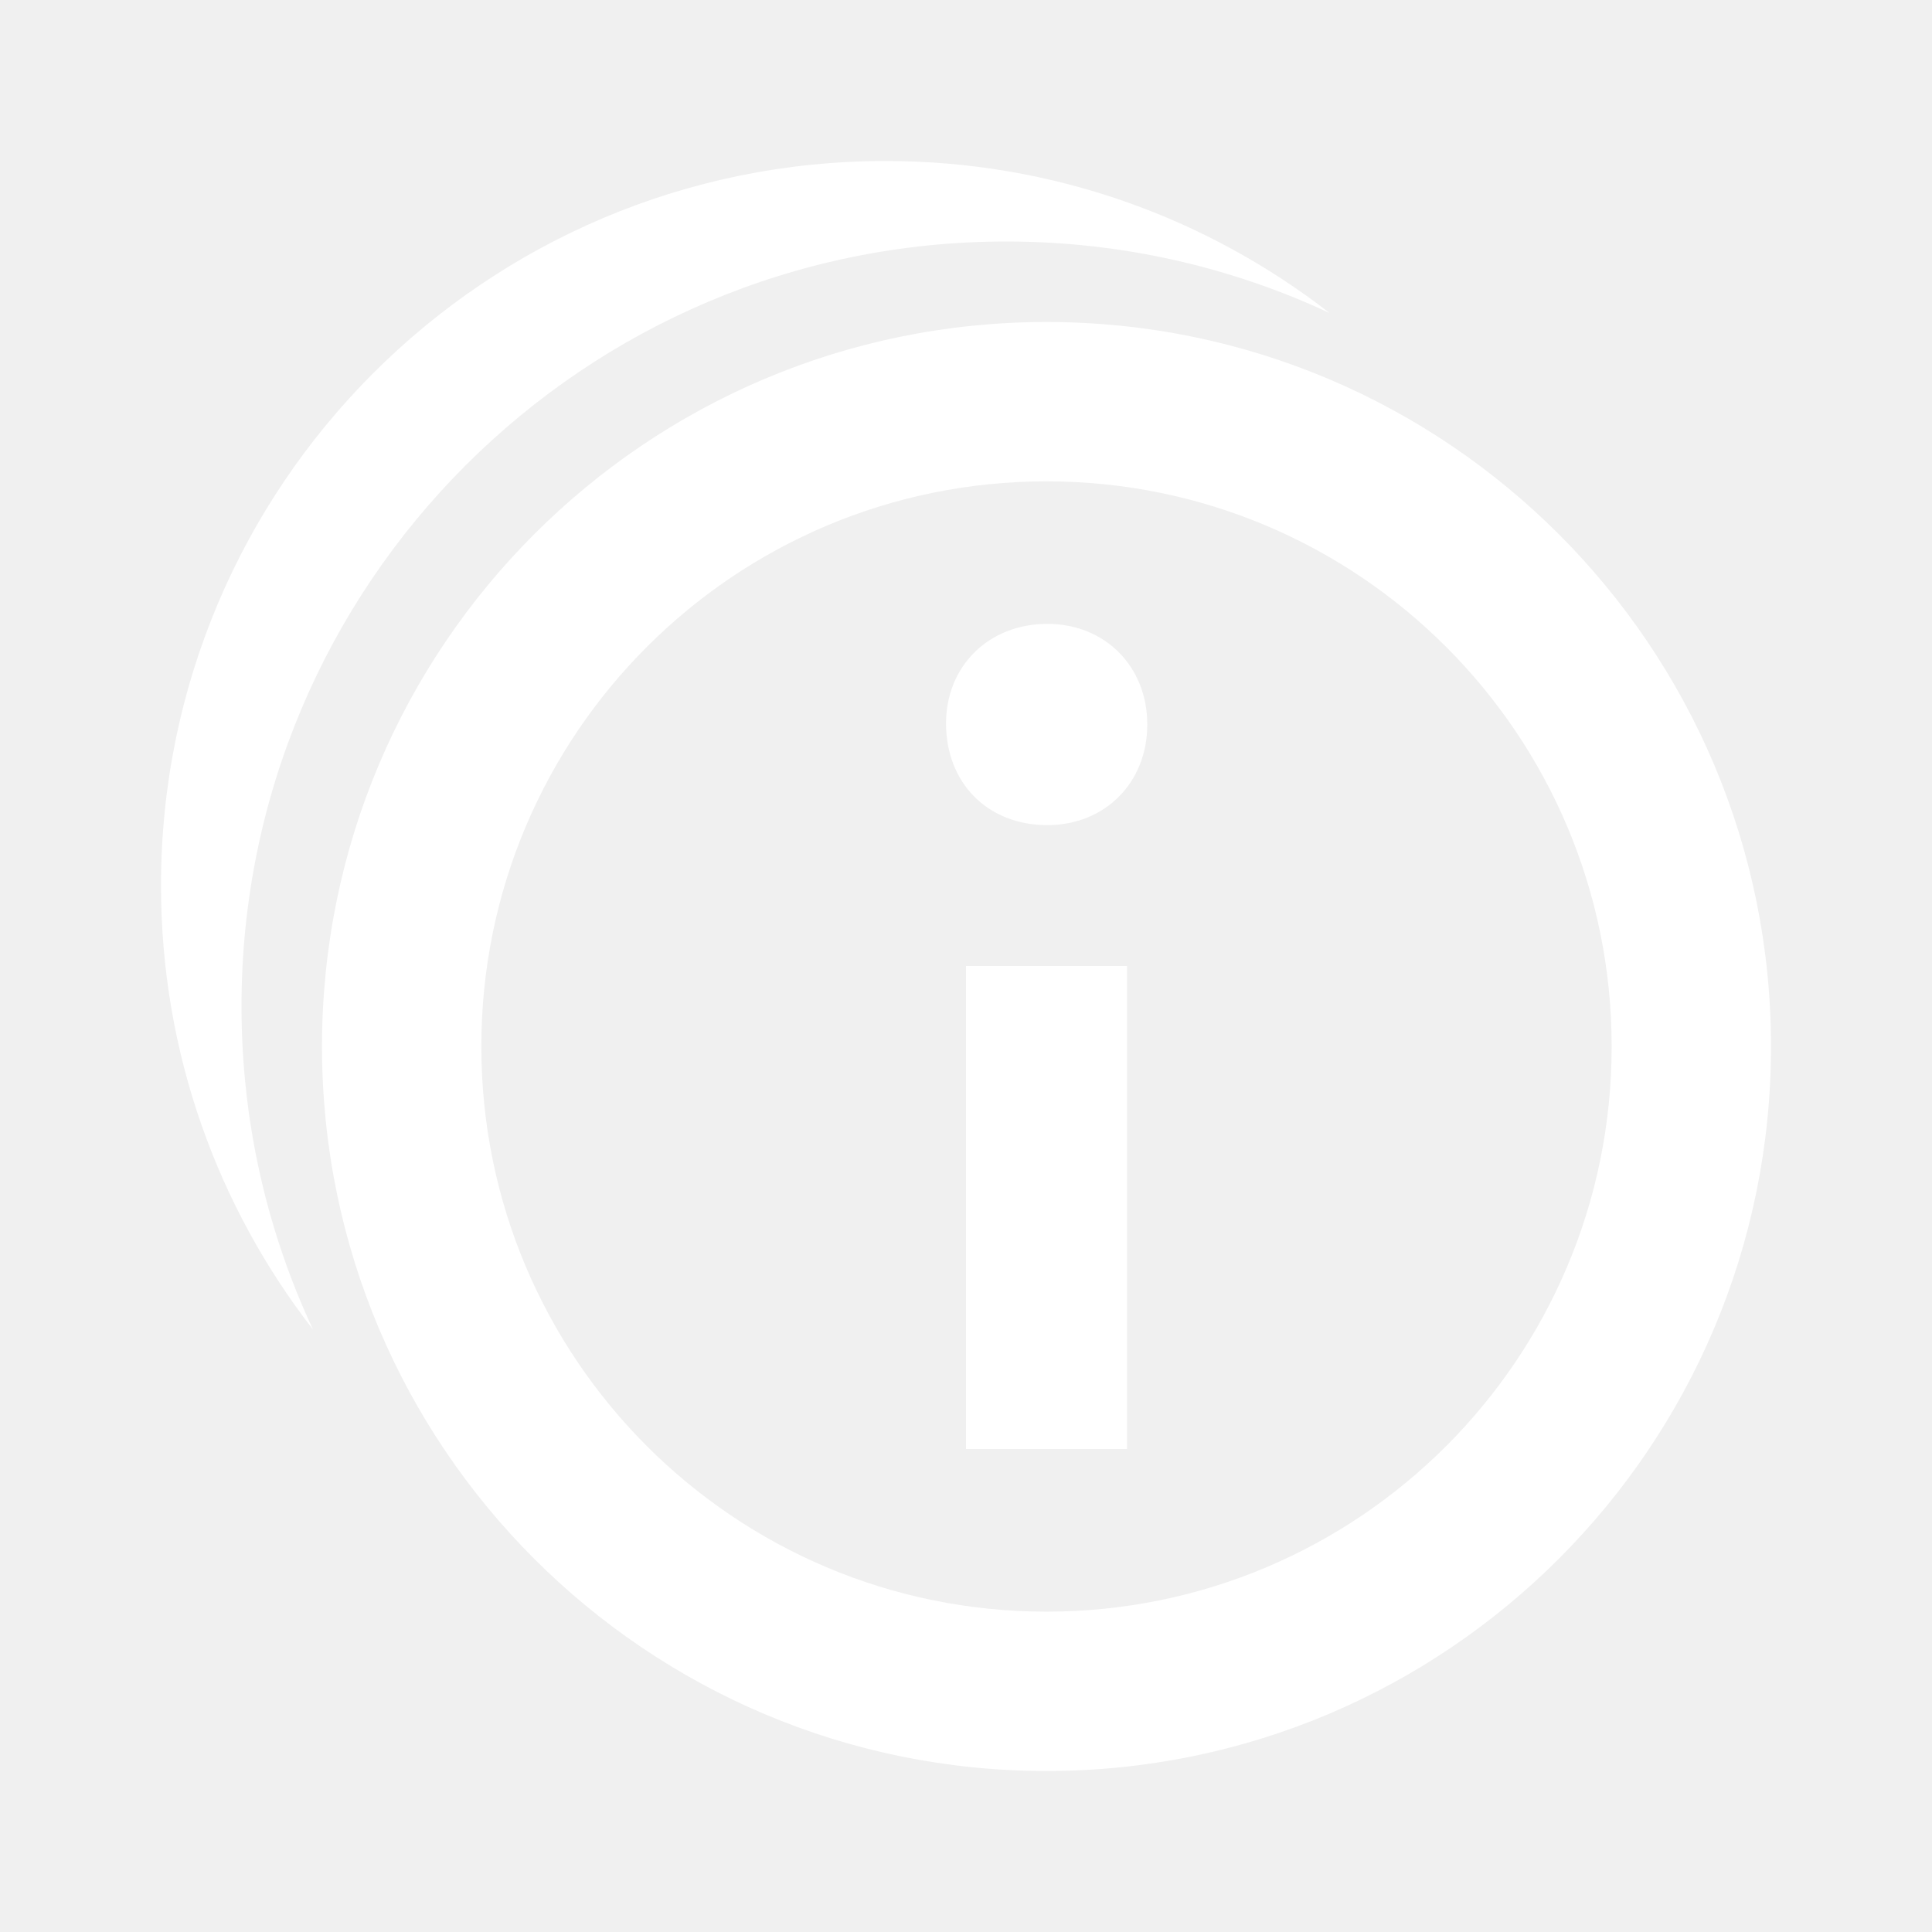
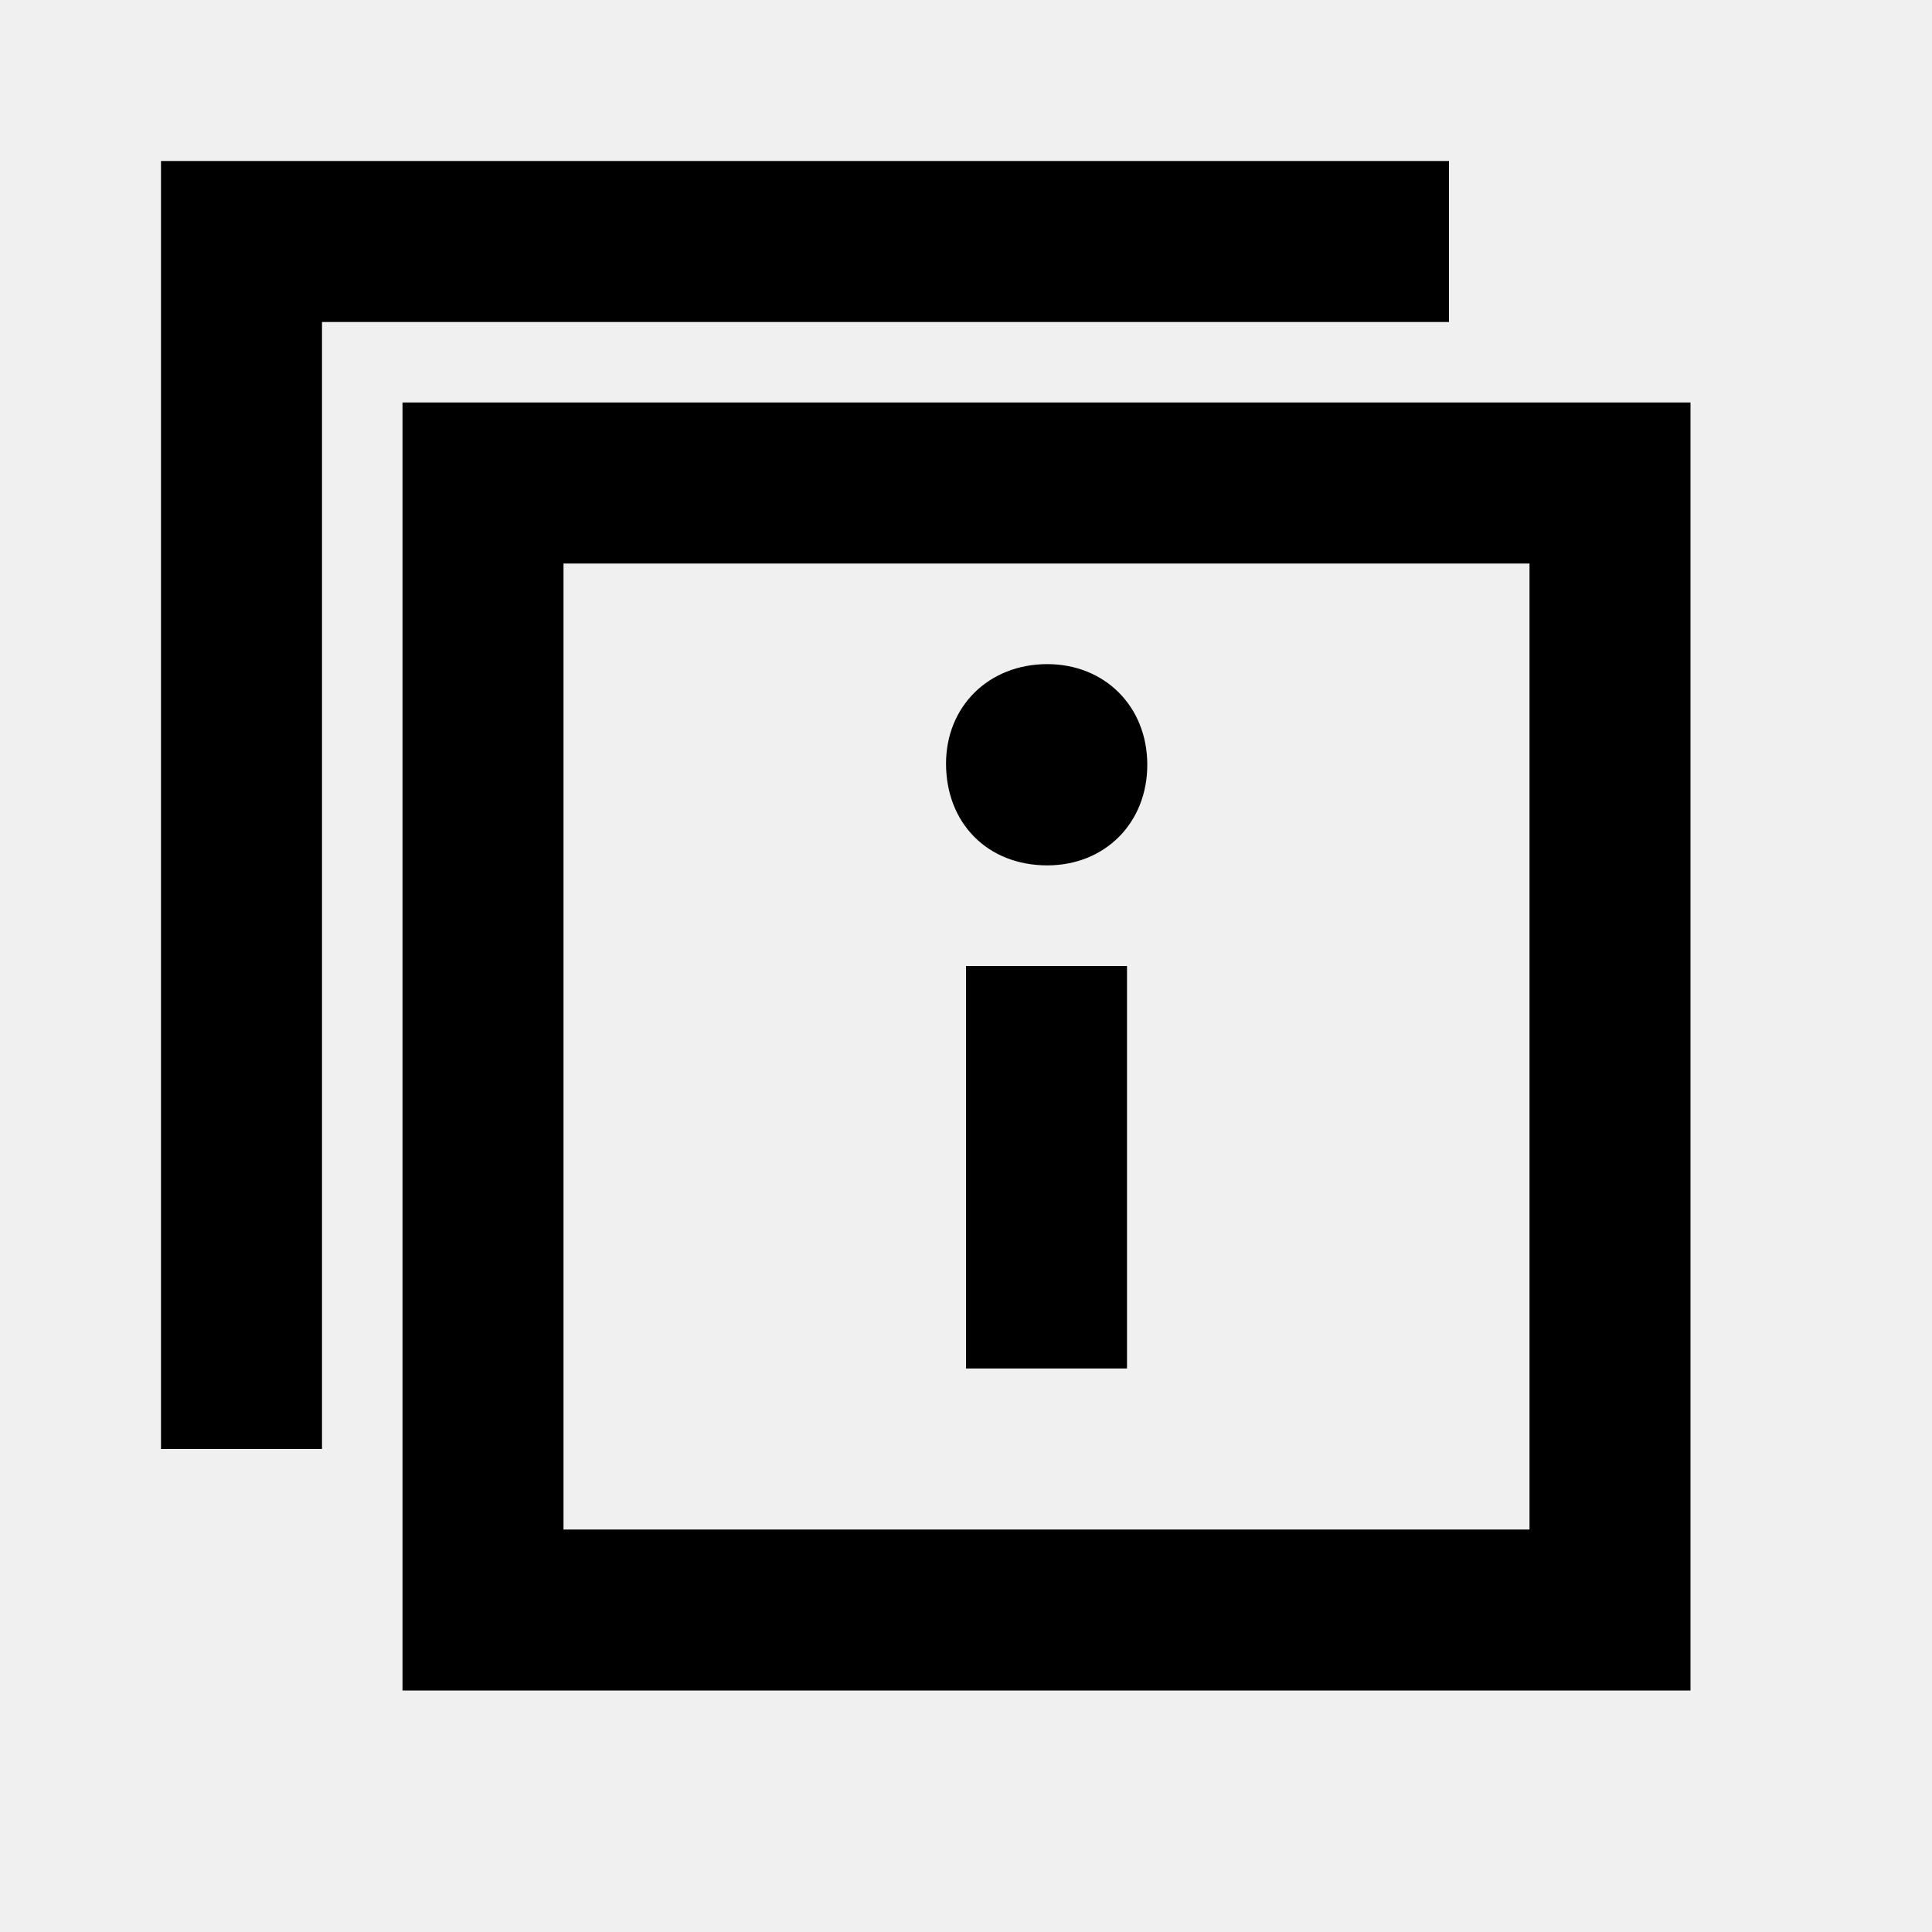
- <svg xmlns="http://www.w3.org/2000/svg" width="512" height="512" viewBox="0 0 512 512" fill="none">
-   <path fill-rule="evenodd" clip-rule="evenodd" d="M64 266.667C64 297.289 70.792 326.326 82.951 352.352C57.701 319.848 42.666 279.013 42.666 234.667C42.666 128.628 128.628 42.666 234.667 42.666C279.013 42.666 319.848 57.701 352.352 82.951C326.326 70.792 297.289 64 266.667 64C154.737 64 64 154.737 64 266.667ZM277.333 469.333C383.372 469.333 469.333 383.372 469.333 277.333C469.333 171.294 383.372 85.333 277.333 85.333C171.294 85.333 85.333 171.294 85.333 277.333C85.333 383.372 171.294 469.333 277.333 469.333ZM277.333 427.106C194.616 427.106 127.56 360.051 127.56 277.333C127.56 194.616 194.616 127.56 277.333 127.56C360.051 127.56 427.106 194.616 427.106 277.333C427.106 360.051 360.051 427.106 277.333 427.106ZM256 384V256H298.666V384H256ZM304.041 192C304.041 207.467 292.78 218.667 277.545 218.667C261.694 218.667 250.708 207.467 250.708 191.704C250.708 176.553 261.991 165.333 277.545 165.333C292.78 165.333 304.041 176.553 304.041 192Z" fill="white" />
+ <svg xmlns="http://www.w3.org/2000/svg" width="24" height="24" viewBox="0 0 24 24" fill="none">
+   <path d="M21 21H5V5H21V21ZM7 19H19V7H7V19ZM18 4H4V18H2V2H18V4ZM14 17H12V12H14V17ZM13.01 8.25C13.724 8.25 14.252 8.776 14.252 9.5C14.252 10.225 13.724 10.75 13.01 10.75C12.267 10.75 11.752 10.225 11.752 9.486C11.752 8.776 12.281 8.25 13.01 8.25Z" fill="black" />
</svg>
